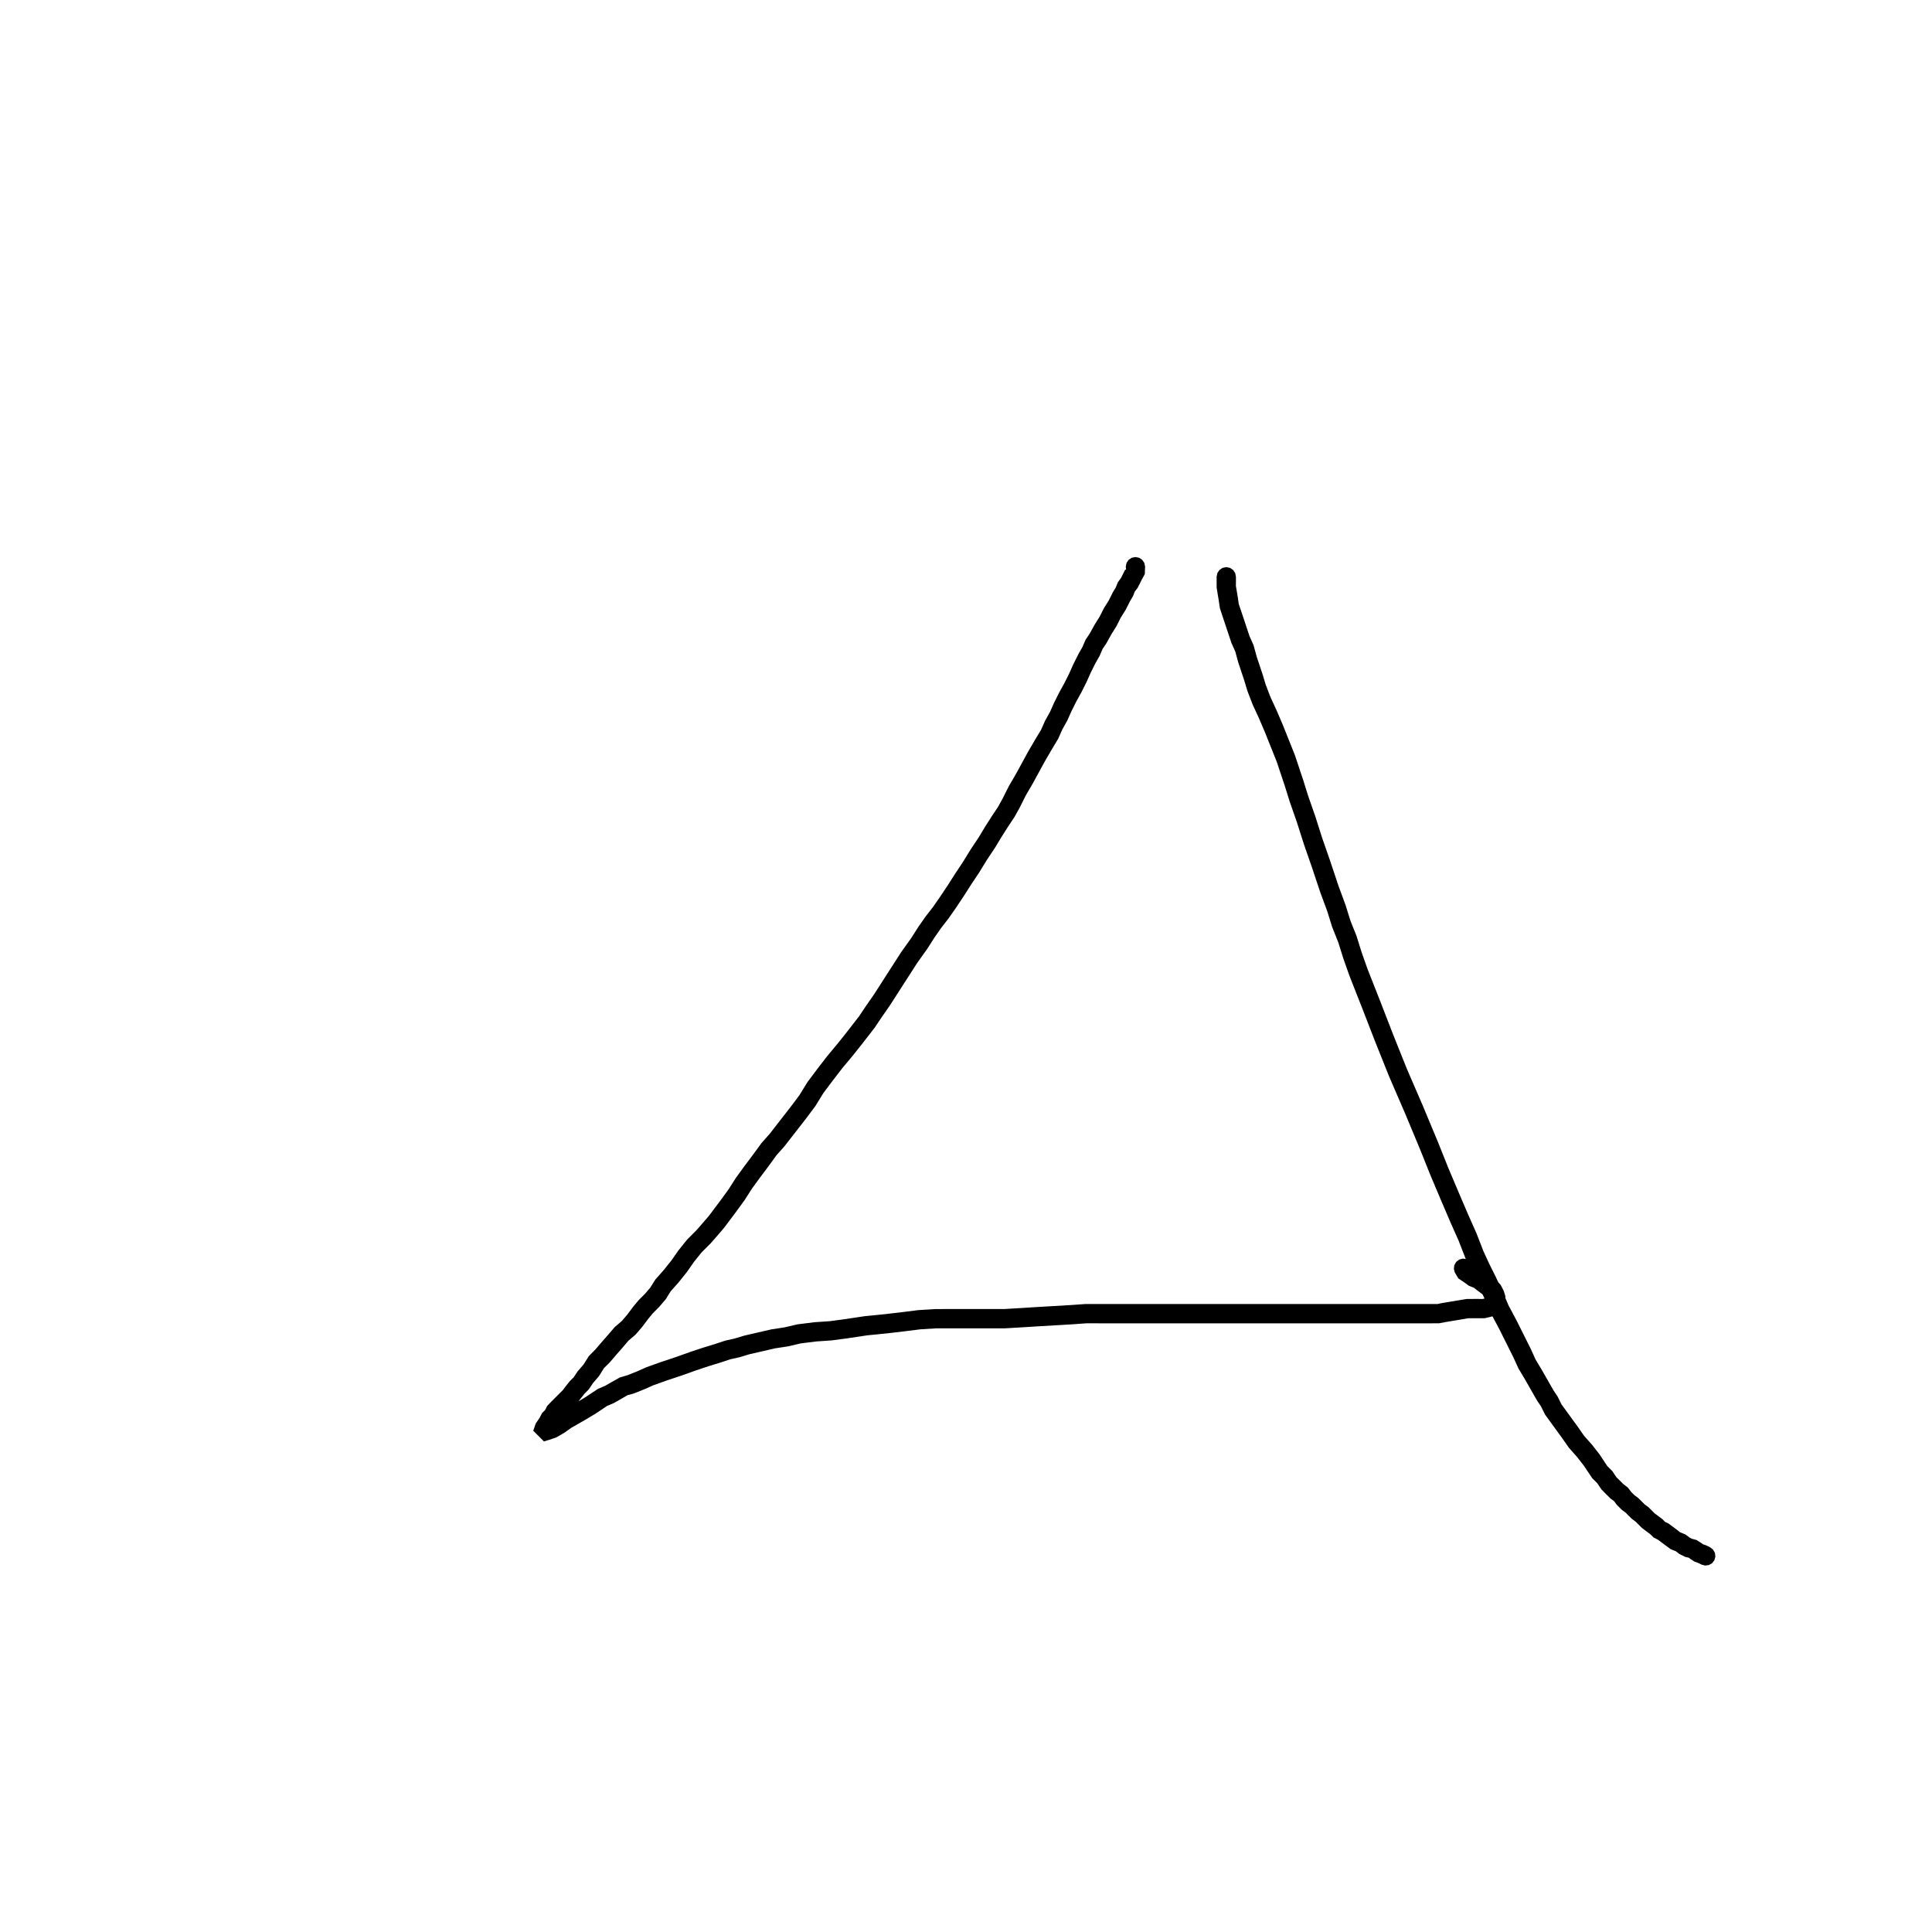
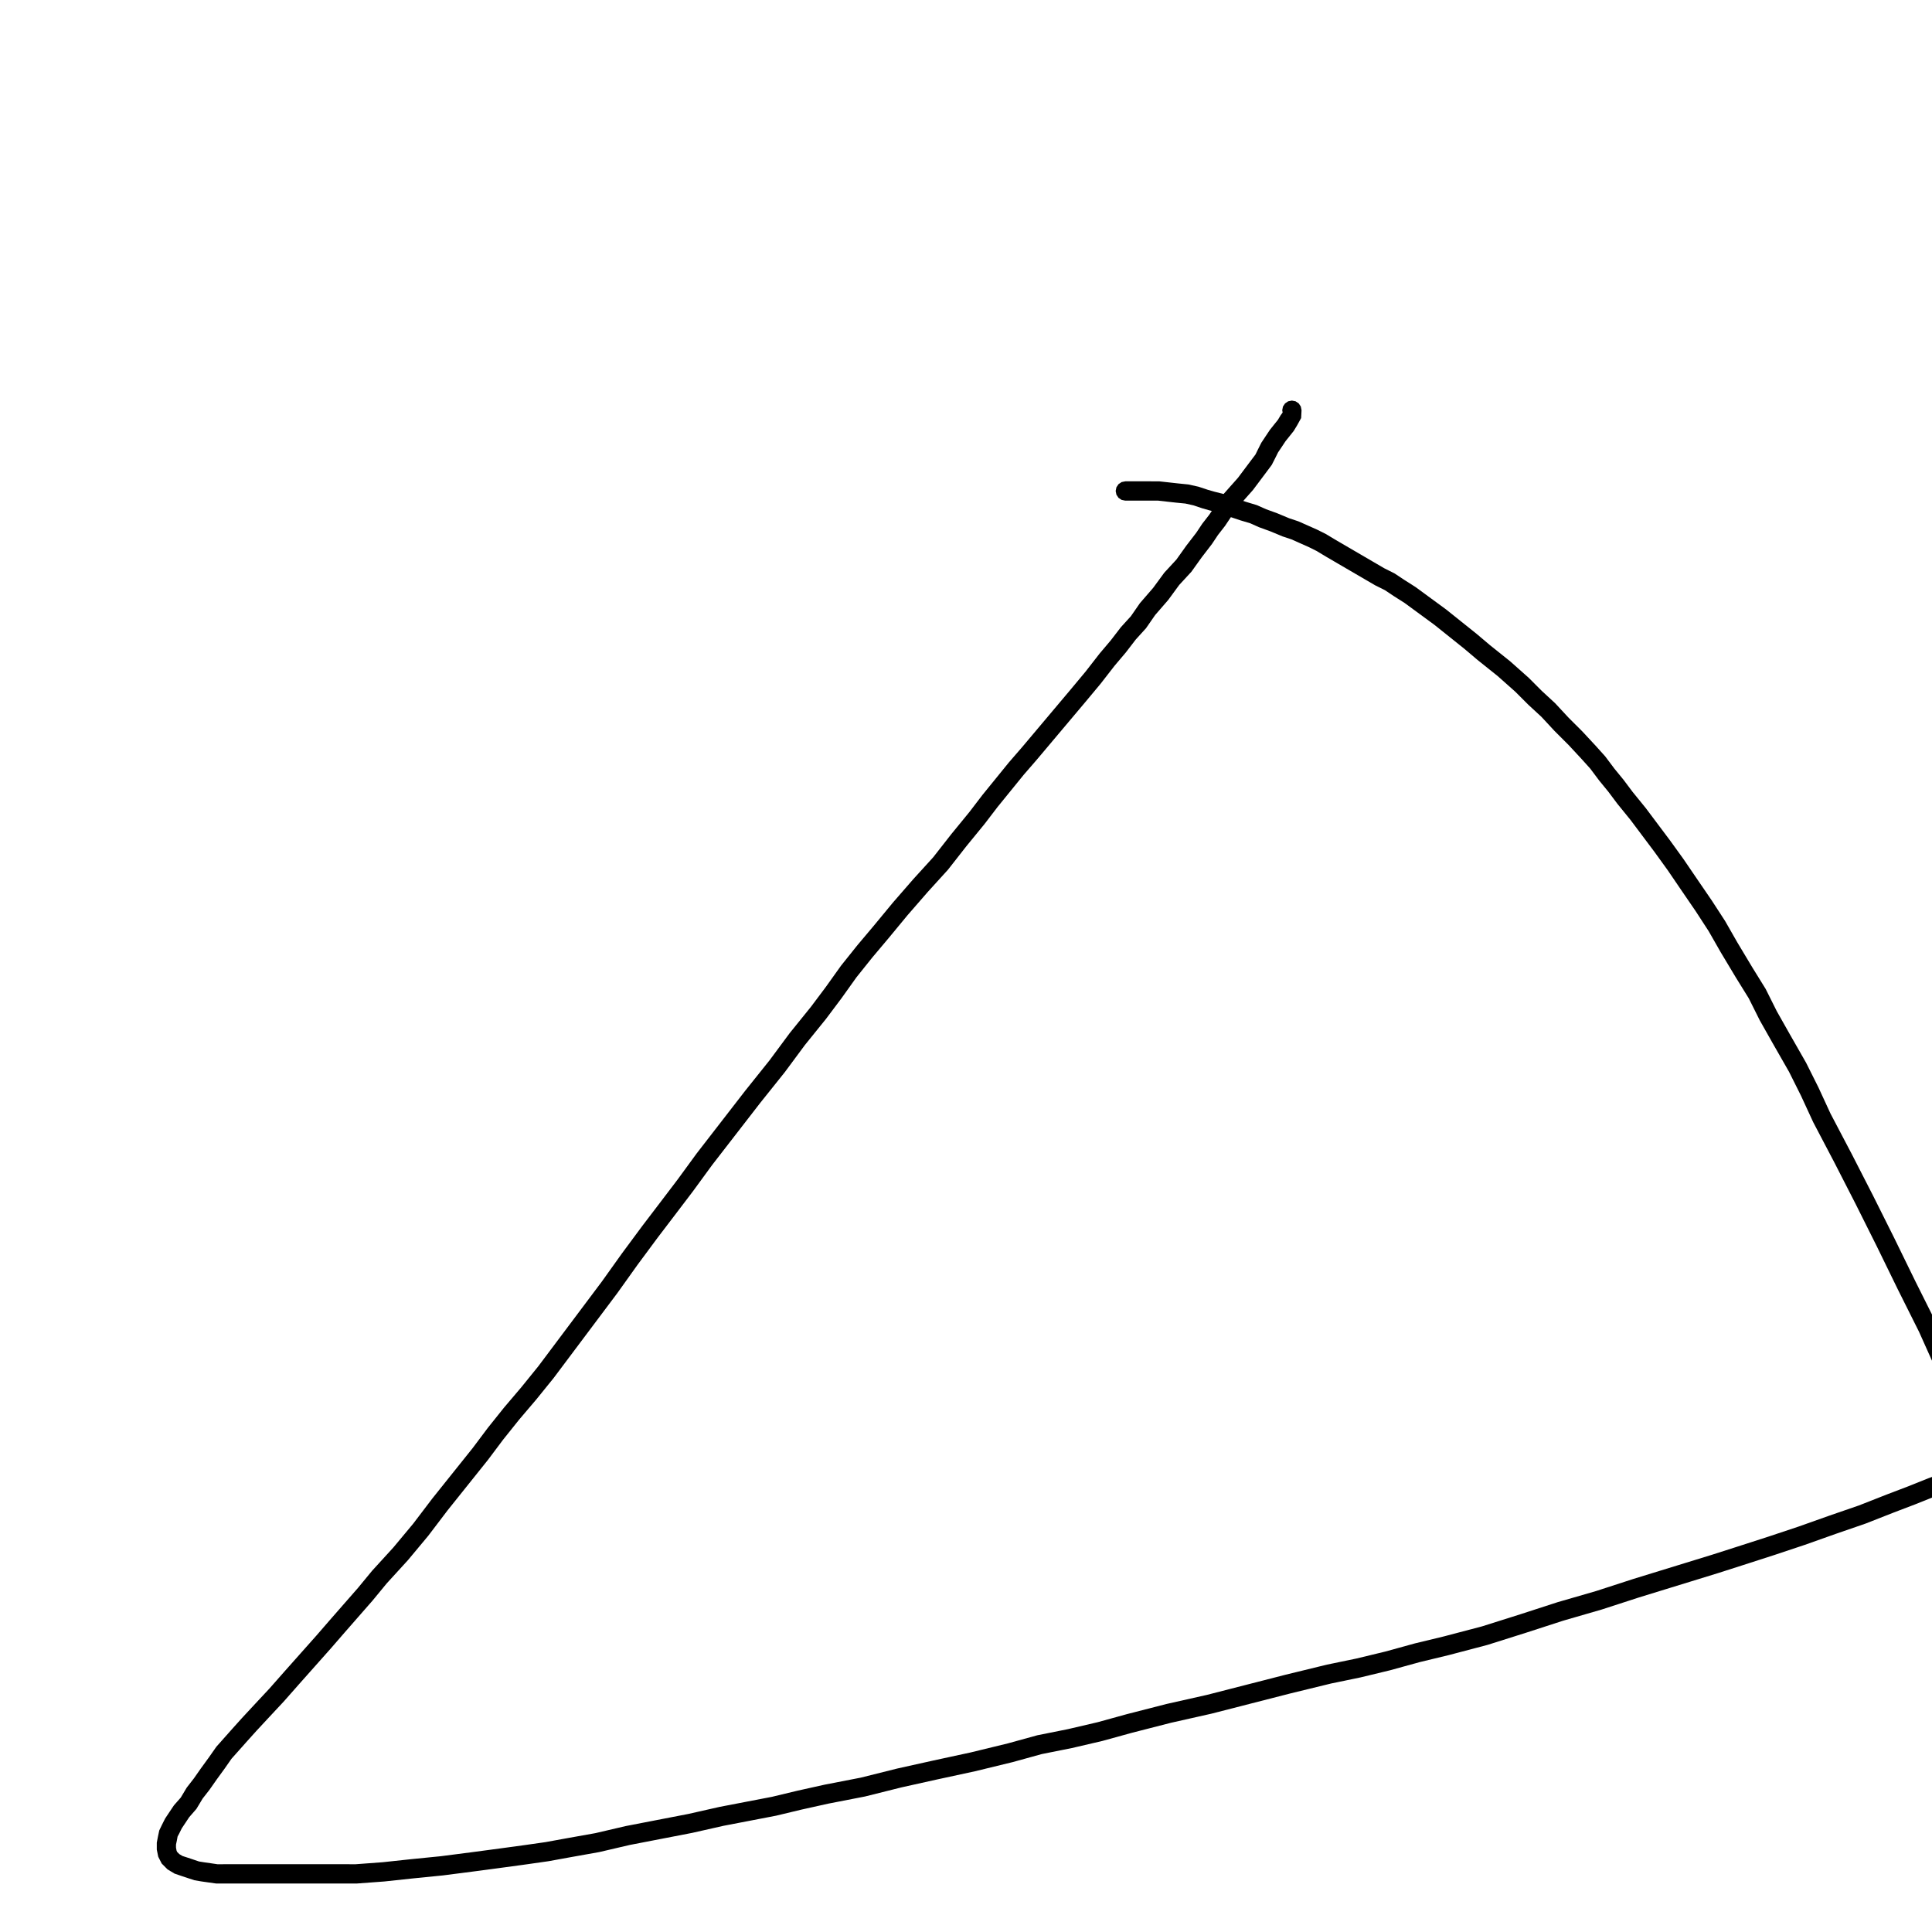
<svg xmlns="http://www.w3.org/2000/svg" viewBox="-300 -300 900 900" width="900" height="900" overflow="visible">
-   <path d="M 224.428 -36.014 L 224.562 -34.754 L 224.08 -34.485 L 223.022 -32.384 L 222.29 -30.875 L 220.762 -28.795 L 219.73 -26.271 L 218.382 -24.04 L 216.541 -20.351 L 214.19 -16.59 L 212.31 -12.828 L 210.002 -9.141 L 207.671 -4.943 L 205.686 -1.94 L 204.213 1.473 L 202.38 4.671 L 199.939 9.552 L 198.058 13.784 L 195.792 18.317 L 193.441 22.549 L 191.005 27.421 L 189.166 31.567 L 186.815 35.799 L 184.977 39.947 L 182.263 44.456 L 178.928 50.174 L 176.074 55.406 L 173.286 60.519 L 169.955 66.233 L 167.104 71.93 L 164.899 75.904 L 162.145 80.03 L 158.8 85.286 L 156.008 89.941 L 152.253 95.574 L 148.491 101.687 L 144.75 107.297 L 141.459 112.47 L 137.748 118.036 L 134.552 122.603 L 131.26 126.835 L 127.847 131.711 L 124.579 136.849 L 119.874 143.436 L 115.58 150.112 L 111.348 156.696 L 107.157 163.216 L 102.952 169.29 L 100.2 173.422 L 97.005 177.526 L 93.733 181.733 L 90.021 186.374 L 85.287 192.055 L 80.516 198.256 L 76.146 204.091 L 72.384 210.204 L 68.294 215.65 L 65.03 219.846 L 61.738 224.078 L 58.541 228.192 L 54.723 232.494 L 50.856 237.803 L 46.624 243.445 L 42.763 248.758 L 39.471 253.93 L 35.805 258.968 L 33.006 262.699 L 30.271 266.35 L 27.563 269.506 L 24.395 273.13 L 20.087 277.446 L 16.078 282.449 L 12.787 287.151 L 9.183 291.655 L 5.289 296.052 L 2.883 299.886 L 0.384 302.786 L -2.448 305.619 L -5.02 308.701 L -7.817 312.432 L -10.306 315.353 L -13.598 318.174 L -16.638 321.7 L -19.929 325.462 L -22.657 328.649 L -25.71 331.742 L -28.151 335.623 L -30.911 338.832 L -32.739 341.586 L -34.469 343.288 L -36.539 345.866 L -37.814 347.581 L -38.99 348.739 L -40.401 350.149 L -41.811 351.56 L -43.222 352.971 L -45.112 354.948 L -46.053 356.828 L -47.464 358.239 L -48.649 360.503 L -49.427 361.65 L -50.482 363.242 L -51.593 366.497 L -46.623 371.468 L -44.103 370.711 L -40.976 369.643 L -37.136 367.461 L -33.845 365.11 L -30.754 363.351 L -27.428 361.45 L -25.029 360.011 L -22.577 358.538 L -19.675 356.605 L -17.217 354.942 L -14.046 353.594 L -10.534 351.596 L -7.703 349.944 L -4.686 349.111 L 0.265 347.134 L 4.39 345.296 L 10.8 343.008 L 17.854 340.657 L 24.442 338.304 L 29.984 336.457 L 36.09 334.578 L 40.162 333.215 L 44.335 332.291 L 49.028 330.883 L 55.017 329.503 L 60.967 328.126 L 67.08 327.186 L 73.108 325.791 L 80.3 324.895 L 87.368 324.423 L 94.61 323.46 L 103.936 322.059 L 113.266 321.128 L 121.318 320.181 L 128.72 319.253 L 135.984 318.8 L 141.466 318.803 L 147.579 318.803 L 153.692 318.803 L 159.805 318.803 L 167.931 318.801 L 176.065 318.324 L 183.588 317.854 L 191.574 317.384 L 199.593 316.912 L 206.053 316.448 L 212 316.452 L 219.053 316.452 L 225.636 316.452 L 233.63 316.452 L 241.153 316.452 L 249.147 316.452 L 256.671 316.452 L 264.194 316.452 L 271.248 316.452 L 278.301 316.452 L 285.354 316.452 L 293.348 316.452 L 301.342 316.452 L 307.925 316.452 L 315.919 316.452 L 322.972 316.452 L 328.615 316.452 L 334.258 316.452 L 339.43 316.452 L 344.603 316.452 L 349.775 316.452 L 354.947 316.452 L 359.65 316.452 L 364.352 316.452 L 367.173 316.452 L 370.402 316.433 L 373.151 315.909 L 375.907 315.45 L 378.728 314.98 L 381.55 314.509 L 384.005 314.085 L 386.452 314.1 L 388.804 314.1 L 391.652 314.073 L 394.127 313.496 L 396.689 312.796 L 399.841 310.531 L 401.252 306.945 L 401.252 303.792 L 400.463 301.245 L 399.048 298.521 L 396.857 296.269 L 395.181 295.123 L 393.385 293.775 L 390.989 292.03 L 388.638 291.09 L 387.102 289.892 L 385.716 289.177 L 385.775 288.779 L 384.699 287.392 L 383.173 286.522 L 381.431 286.303 L 379.738 286.767 L 378.351 287.843 L 377.481 289.368 L 377.262 291.11 L 377.725 292.804 L 379.352 295.541 L 382.041 297.334 L 384.267 298.957 L 386.618 299.898 L 387.984 300.975 L 389.95 302.447 L 391.095 303.183 L 391.725 303.752 L 392.191 304.79 L 392.343 305.064 L 392.343 305.672 L 392.813 304.908 L 393.144 304.524 L 391.944 304.764 L 390.658 305.128 L 388.804 305.1 L 386.452 305.1 L 383.257 305.116 L 380.07 305.632 L 377.249 306.102 L 374.427 306.572 L 371.541 307.054 L 369.587 307.47 L 367.173 307.452 L 364.352 307.452 L 359.65 307.452 L 354.947 307.452 L 349.775 307.452 L 344.603 307.452 L 339.43 307.452 L 334.258 307.452 L 328.615 307.452 L 322.972 307.452 L 315.919 307.452 L 307.925 307.452 L 301.342 307.452 L 293.348 307.452 L 285.354 307.452 L 278.301 307.452 L 271.248 307.452 L 264.194 307.452 L 256.671 307.452 L 249.147 307.452 L 241.153 307.452 L 233.63 307.452 L 225.636 307.452 L 219.053 307.452 L 212 307.452 L 205.72 307.455 L 199.014 307.931 L 191.046 308.4 L 183.044 308.87 L 175.52 309.341 L 167.666 309.804 L 159.805 309.803 L 153.692 309.803 L 147.579 309.803 L 141.466 309.803 L 135.663 309.805 L 127.88 310.292 L 120.235 311.246 L 112.299 312.18 L 102.82 313.129 L 93.337 314.55 L 86.473 315.468 L 79.434 315.936 L 71.579 316.921 L 65.381 318.348 L 59.268 319.288 L 52.993 320.733 L 46.756 322.174 L 42.044 323.587 L 37.753 324.544 L 33.361 326.002 L 27.241 327.885 L 21.498 329.8 L 14.92 332.149 L 7.866 334.5 L 1.11 336.915 L -3.228 338.839 L -7.682 340.624 L -11.248 341.671 L -15 343.781 L -18.071 345.544 L -21.484 347.018 L -24.668 349.117 L -27.409 350.945 L -29.659 352.294 L -31.963 353.676 L -35.219 355.537 L -38.712 357.54 L -42.003 359.891 L -44.747 361.471 L -47.263 362.284 L -46.623 362.468 L -42.593 366.497 L -42.764 367.872 L -41.938 366.642 L -40.835 364.968 L -40.14 363.47 L -38.729 362.06 L -37.789 360.179 L -36.858 359.334 L -35.447 357.924 L -34.037 356.513 L -32.626 355.103 L -30.981 353.438 L -29.435 351.392 L -27.742 349.267 L -25.711 347.208 L -23.777 344.319 L -20.894 340.945 L -18.633 337.302 L -16.044 334.753 L -13.128 331.356 L -9.837 327.595 L -7.234 324.538 L -3.942 321.717 L -0.789 318.054 L 2.057 314.261 L 4.187 311.701 L 6.997 308.891 L 10.141 305.208 L 12.438 301.519 L 16.067 297.452 L 19.987 292.551 L 23.278 287.849 L 26.794 283.447 L 30.949 279.299 L 34.364 275.4 L 37.299 271.972 L 40.206 268.099 L 43.05 264.307 L 46.908 259 L 50.199 253.828 L 53.862 248.795 L 58.094 243.152 L 61.751 238.116 L 65.455 233.954 L 68.842 229.604 L 72.134 225.372 L 75.453 221.104 L 79.826 215.265 L 83.588 209.152 L 87.682 203.702 L 92.315 197.677 L 96.986 192.073 L 100.797 187.309 L 104.109 183.052 L 107.496 178.692 L 110.388 174.36 L 114.646 168.208 L 118.919 161.562 L 123.151 154.979 L 127.321 148.489 L 132.021 141.91 L 135.336 136.703 L 138.506 132.174 L 141.797 127.942 L 145.184 123.106 L 148.997 117.386 L 152.289 112.214 L 156.072 106.539 L 159.833 100.426 L 163.601 94.773 L 166.452 90.024 L 169.691 84.935 L 172.579 80.597 L 175.077 76.107 L 177.868 70.519 L 181.121 64.947 L 183.975 59.716 L 186.763 54.603 L 190.012 49.035 L 192.941 44.139 L 194.864 39.824 L 197.216 35.592 L 199.139 31.274 L 201.405 26.741 L 203.756 22.509 L 206.192 17.637 L 208.073 13.405 L 210.334 8.882 L 212.263 5.498 L 213.611 2.327 L 215.388 -0.313 L 217.759 -4.578 L 220.154 -8.415 L 222.035 -12.177 L 224.386 -15.939 L 226.307 -19.774 L 227.78 -22.246 L 228.629 -24.424 L 229.922 -26.105 L 231.072 -28.359 L 231.894 -30.019 L 233.293 -32.571 L 233.428 -36.014 L 233.085 -37.736 L 232.11 -39.196 L 230.65 -40.171 L 228.928 -40.514 L 227.206 -40.171 L 225.746 -39.196 L 224.77 -37.736 Z" fill="black" fill-rule="nonzero" />
-   <path d="M 266.748 -31.311 L 266.748 -28.96 L 266.766 -26.202 L 267.279 -23.048 L 267.741 -20.282 L 268.274 -16.663 L 269.33 -13.431 L 270.74 -9.199 L 272.151 -4.967 L 273.637 -0.527 L 275.464 3.561 L 276.812 8.54 L 278.264 12.902 L 279.653 17.066 L 281.104 21.891 L 283.561 28.279 L 286.415 34.467 L 289.19 40.943 L 291.991 47.947 L 294.771 54.892 L 296.603 60.394 L 298.469 65.991 L 300.835 73.561 L 304.126 82.965 L 307.418 93.31 L 311.189 104.152 L 314.962 115.47 L 318.245 124.381 L 320.612 131.95 L 323.434 139.004 L 325.757 146.445 L 328.64 154.615 L 334.768 170.171 L 340.416 184.76 L 347.032 201.299 L 354.567 218.725 L 361.599 235.601 L 366.304 247.363 L 371.497 259.638 L 375.744 269.549 L 379.477 277.945 L 382.773 286.419 L 385.687 292.739 L 388.511 298.386 L 391.751 305.328 L 394.626 312.027 L 398.443 319.191 L 401.707 325.72 L 404.966 332.237 L 407.388 337.551 L 410.317 342.446 L 412.169 345.689 L 414.05 348.981 L 416.006 352.398 L 417.812 355.094 L 419.795 359.026 L 423.723 364.442 L 427.462 369.583 L 430.883 374.458 L 434.72 378.783 L 437.84 382.795 L 439.605 385.451 L 441.748 388.626 L 444.099 390.977 L 445.948 393.76 L 448.161 396.012 L 450.261 398.097 L 451.923 399.303 L 453.129 400.966 L 455.433 403.27 L 457.349 404.711 L 458.506 405.887 L 460.17 407.532 L 462.051 408.943 L 463.208 410.119 L 464.873 411.764 L 466.982 413.358 L 468.634 414.585 L 470.358 416.241 L 472.469 417.336 L 474.035 418.53 L 475.916 419.941 L 478.312 421.685 L 480.663 422.626 L 482.344 423.919 L 485.03 425.257 L 486.718 425.65 L 487.405 426.198 L 489.3 427.419 L 491.264 428.157 L 492.591 428.83 L 494.285 429.294 L 496.027 429.074 L 497.552 428.205 L 498.629 426.818 L 499.093 425.124 L 498.873 423.382 L 498.003 421.857 L 496.616 420.78 L 494.809 419.885 L 493.325 419.369 L 492.398 418.71 L 490.264 417.377 L 488.19 416.83 L 487.114 416.287 L 485.034 414.758 L 482.683 413.818 L 481.316 412.741 L 479.435 411.33 L 477.239 409.704 L 475.589 408.917 L 474.491 407.752 L 472.382 406.158 L 470.73 404.931 L 469.572 403.755 L 467.908 402.109 L 466.027 400.699 L 464.87 399.523 L 463.206 397.877 L 461.36 396.497 L 459.902 395.039 L 458.287 392.939 L 456.187 391.324 L 454.525 389.648 L 452.976 388.138 L 451.064 385.278 L 448.713 382.927 L 447.094 380.459 L 445.097 377.473 L 441.634 373.021 L 437.947 368.881 L 434.786 364.352 L 431.001 359.148 L 427.405 354.22 L 425.626 350.628 L 423.671 347.681 L 421.865 344.515 L 419.984 341.224 L 418.074 337.883 L 415.361 333.375 L 413.08 328.343 L 409.757 321.695 L 406.437 315.057 L 402.731 308.114 L 399.963 301.647 L 396.62 294.482 L 393.801 288.844 L 391.073 282.938 L 387.785 274.484 L 383.995 265.952 L 379.778 256.114 L 374.626 243.937 L 369.927 232.188 L 362.851 215.207 L 355.34 197.837 L 348.789 181.461 L 343.151 166.896 L 337.054 151.418 L 334.295 143.599 L 331.915 135.994 L 329.094 128.94 L 326.759 121.462 L 323.459 112.505 L 319.709 101.252 L 315.956 90.464 L 312.664 80.119 L 309.373 70.715 L 307.037 63.237 L 305.141 57.548 L 303.211 51.766 L 300.348 44.604 L 297.506 37.501 L 294.639 30.811 L 291.85 24.773 L 289.605 18.935 L 288.235 14.356 L 286.802 10.056 L 285.433 5.954 L 283.959 0.588 L 282.025 -3.789 L 280.689 -7.813 L 279.279 -12.045 L 277.868 -16.277 L 277.043 -18.687 L 276.636 -21.651 L 276.157 -24.528 L 275.729 -27.017 L 275.748 -28.96 L 275.748 -31.311 L 275.405 -33.034 L 274.43 -34.493 L 272.97 -35.469 L 271.248 -35.811 L 269.526 -35.469 L 268.066 -34.493 L 267.09 -33.034 Z" fill="black" fill-rule="nonzero" />
+   <path d="M 297.312 -108.898 L 297.502 -107.84 L 296.543 -106.511 L 295.304 -104.426 L 293.596 -102.305 L 291.59 -99.79 L 289.604 -96.818 L 287.58 -93.767 L 286.032 -90.691 L 284.861 -88.291 L 282.225 -84.796 L 279.403 -81.034 L 276.708 -77.433 L 273.057 -73.33 L 269.106 -68.871 L 266.093 -64.372 L 263.368 -60.279 L 260.076 -56.047 L 257.264 -51.827 L 252.585 -45.746 L 248.01 -39.326 L 242.378 -33.227 L 237.169 -26.129 L 231.032 -19.045 L 226.81 -12.945 L 222.179 -7.86 L 217.433 -1.694 L 212.259 4.422 L 205.674 12.888 L 198.676 21.285 L 191.159 30.21 L 183.636 39.145 L 176.131 48.057 L 169.993 55.139 L 163.836 62.717 L 157.681 70.293 L 151.58 78.272 L 143.125 88.606 L 134.736 99.329 L 125.407 109.587 L 115.933 120.482 L 106.974 131.326 L 99.429 140.287 L 91.795 149.832 L 84.699 159.763 L 77.734 169.052 L 67.844 181.297 L 58.436 193.997 L 47.177 208.071 L 35.869 222.676 L 24.55 237.297 L 15.6 249.544 L 6.693 261.264 L -0.85 271.163 L -10.293 283.913 L -19.69 297.067 L -29.533 310.192 L -39.408 323.358 L -49.239 336.467 L -57.14 346.227 L -65.141 355.64 L -72.751 365.152 L -79.799 374.55 L -89.166 386.257 L -98.604 398.056 L -107.511 409.777 L -116.786 420.906 L -126.656 431.716 L -133.284 439.762 L -139.822 447.234 L -146.412 454.765 L -152.512 461.804 L -160.019 470.248 L -167.548 478.718 L -174.567 486.674 L -181.109 493.683 L -187.246 500.292 L -191.514 505.034 L -195.285 509.277 L -199.216 513.71 L -202.637 518.585 L -206.399 523.758 L -209.652 528.406 L -213.034 532.766 L -215.79 537.375 L -218.972 540.991 L -221.058 544.097 L -223.082 547.147 L -224.631 550.223 L -225.815 552.693 L -226.429 555.585 L -226.964 558.371 L -226.964 561.618 L -226.286 564.944 L -224.676 568.102 L -221.958 570.835 L -218.706 572.79 L -215.446 573.903 L -212.624 574.843 L -209.471 575.88 L -206.243 576.433 L -202.903 576.91 L -199.275 577.415 L -195.214 577.425 L -188.631 577.425 L -182.047 577.425 L -174.994 577.425 L -167.471 577.425 L -159.947 577.425 L -153.834 577.425 L -147.721 577.425 L -141.608 577.425 L -133.876 577.42 L -120.981 576.466 L -107.759 575.05 L -93.603 573.634 L -78.954 571.745 L -64.832 569.862 L -54.465 568.448 L -44.489 567.022 L -34.07 565.128 L -20.79 562.755 L -6.657 559.458 L 7.837 556.654 L 22.483 553.818 L 37.063 550.526 L 49.212 548.191 L 61.536 545.819 L 73.355 542.984 L 85.949 540.185 L 102.944 536.879 L 119.929 532.634 L 136.787 528.888 L 154.229 525.116 L 171.742 520.856 L 185.295 517.115 L 199.316 514.313 L 213.579 510.985 L 227.258 507.212 L 245.497 502.535 L 264.306 498.303 L 282.71 493.585 L 301.023 488.889 L 320.213 484.208 L 333.831 481.391 L 347.61 478.065 L 361.247 474.303 L 374.863 471.017 L 392.876 466.275 L 410.865 460.596 L 428.211 454.97 L 446.079 449.797 L 463.52 444.141 L 475.708 440.391 L 487.933 436.63 L 500.183 432.861 L 511.968 429.089 L 526.57 424.379 L 540.74 419.656 L 555.338 414.476 L 569.044 409.748 L 582.282 404.549 L 592.165 400.784 L 601.549 397.03 L 610.424 393.761 L 619.438 390.439 L 629.885 386.166 L 639.795 381.919 L 649.657 377.692 L 658.71 373.878 L 667.359 369.556 L 673.606 366.192 L 679.39 362.818 L 684.639 359.479 L 689.93 356.109 L 695.103 352.347 L 700.236 349.082 L 705.143 345.646 L 710.043 341.726 L 714.34 337.909 L 717.597 335.118 L 721.012 332.186 L 723.963 329.24 L 726.45 326.748 L 729.492 323.196 L 732.09 319.557 L 734.156 315.95 L 736.091 312.083 L 738.084 308.081 L 739.157 304.911 L 740.194 301.758 L 740.726 298.65 L 741.25 295.901 L 741.269 292.672 L 741.269 289.381 L 741.269 286.089 L 741.269 282.327 L 741.269 278.566 L 741.269 274.804 L 741.26 270.761 L 740.73 266.498 L 739.694 261.844 L 738.191 257.319 L 736.659 253.251 L 734.578 249.087 L 732.049 245.035 L 729.615 241.624 L 727.231 238.287 L 724.381 234.486 L 721.512 230.661 L 717.627 225.808 L 713.353 221.056 L 708.603 215.509 L 702.114 209.818 L 700.593 208.942 L 698.852 208.715 L 697.156 209.171 L 695.765 210.241 L 694.888 211.763 L 694.661 213.504 L 695.117 215.199 L 696.188 216.591 L 702.239 221.873 L 706.579 226.983 L 710.769 231.636 L 714.408 236.187 L 717.181 239.886 L 719.974 243.609 L 722.292 246.855 L 724.561 250.027 L 726.734 253.499 L 728.414 256.858 L 729.704 260.314 L 731.022 264.253 L 731.867 268.062 L 732.278 271.323 L 732.269 274.804 L 732.269 278.566 L 732.269 282.327 L 732.269 286.089 L 732.269 289.381 L 732.269 292.672 L 732.287 295.086 L 731.871 297.04 L 731.463 299.575 L 730.619 302.064 L 729.811 304.536 L 728.042 308.058 L 726.215 311.715 L 724.519 314.691 L 722.415 317.635 L 719.815 320.666 L 717.599 322.876 L 714.908 325.573 L 711.74 328.284 L 708.413 331.136 L 704.246 334.842 L 699.743 338.446 L 695.244 341.593 L 690.033 344.911 L 684.86 348.673 L 679.807 351.886 L 674.711 355.13 L 669.209 358.339 L 663.231 361.558 L 654.952 365.7 L 646.136 369.409 L 636.249 373.647 L 626.41 377.864 L 616.166 382.055 L 607.312 385.316 L 598.318 388.63 L 588.893 392.4 L 579.028 396.158 L 565.933 401.303 L 552.365 405.981 L 537.81 411.146 L 523.766 415.827 L 509.214 420.521 L 497.489 424.273 L 485.287 428.028 L 473.061 431.789 L 460.797 435.563 L 443.441 441.193 L 425.572 446.365 L 408.122 452.024 L 390.374 457.63 L 372.65 462.293 L 358.993 465.59 L 345.357 469.352 L 331.863 472.609 L 318.208 475.434 L 298.84 480.158 L 280.475 484.867 L 262.202 489.553 L 243.393 493.785 L 224.955 498.512 L 211.361 502.263 L 197.41 505.518 L 183.218 508.358 L 169.498 512.141 L 152.214 516.345 L 134.86 520.097 L 117.861 523.875 L 100.991 528.093 L 84.13 531.371 L 71.331 534.214 L 59.639 537.022 L 47.512 539.353 L 35.209 541.719 L 20.636 545.01 L 6.127 547.818 L -8.533 550.656 L -22.613 553.942 L -35.665 556.271 L -45.936 558.139 L -55.709 559.534 L -66.032 560.942 L -80.124 562.821 L -94.629 564.693 L -108.685 566.098 L -121.796 567.503 L -134.294 568.43 L -141.608 568.425 L -147.721 568.425 L -153.834 568.425 L -159.947 568.425 L -167.471 568.425 L -174.994 568.425 L -182.047 568.425 L -188.631 568.425 L -195.214 568.425 L -198.676 568.435 L -201.631 568 L -204.874 567.537 L -207.289 567.149 L -209.778 566.305 L -212.6 565.365 L -214.982 564.597 L -216.432 563.731 L -217.476 562.702 L -217.747 562.098 L -218.009 560.722 L -218.009 559.266 L -217.604 557.35 L -217.277 555.54 L -216.581 554.248 L -215.308 551.682 L -213.57 549.089 L -211.895 546.552 L -208.494 542.644 L -205.607 537.849 L -202.406 533.745 L -199.075 528.989 L -195.314 523.816 L -192.152 519.287 L -188.559 515.256 L -184.807 511.035 L -180.611 506.373 L -174.522 499.816 L -167.898 492.718 L -160.81 484.686 L -153.292 476.228 L -145.752 467.745 L -139.626 460.676 L -133.049 453.16 L -126.421 445.585 L -119.883 437.643 L -110.004 426.823 L -100.469 415.382 L -91.508 403.591 L -82.138 391.879 L -72.695 380.075 L -65.637 370.665 L -58.199 361.367 L -50.213 351.972 L -42.127 341.982 L -32.208 328.758 L -22.333 315.592 L -12.428 302.384 L -3.015 289.206 L 6.35 276.563 L 13.855 266.714 L 22.817 254.922 L 31.735 242.717 L 42.986 228.185 L 54.249 213.636 L 65.561 199.497 L 74.962 186.804 L 84.821 174.598 L 91.963 165.078 L 98.974 155.26 L 106.387 145.996 L 113.888 137.088 L 122.798 126.302 L 132.133 115.566 L 141.613 105.135 L 150.153 94.228 L 158.625 83.872 L 164.75 75.863 L 170.821 68.392 L 176.889 60.923 L 182.978 53.898 L 190.52 44.942 L 198.043 36.008 L 205.574 27.065 L 212.683 18.534 L 219.264 10.072 L 224.435 3.961 L 229.093 -2.098 L 233.866 -7.358 L 238.109 -13.484 L 244.197 -20.507 L 249.333 -27.515 L 254.987 -33.641 L 259.817 -40.389 L 264.542 -46.533 L 267.372 -50.777 L 270.664 -55.009 L 273.581 -59.38 L 276.21 -63.345 L 279.784 -67.35 L 283.656 -71.711 L 286.603 -75.634 L 289.425 -79.396 L 292.431 -83.424 L 294.082 -86.666 L 295.354 -89.233 L 297.092 -91.825 L 298.868 -94.496 L 300.624 -96.683 L 302.677 -99.264 L 304.26 -101.881 L 306.122 -105.254 L 306.312 -108.898 L 305.97 -110.62 L 304.994 -112.08 L 303.534 -113.056 L 301.812 -113.398 L 300.09 -113.056 L 298.63 -112.08 L 297.655 -110.62 Z" fill="black" fill-rule="nonzero" />
+   <path d="M 224.225 -66.78 L 226.577 -66.78 L 229.868 -66.78 L 232.69 -66.78 L 235.981 -66.78 L 239.479 -66.788 L 243.478 -66.338 L 247.736 -65.865 L 252.207 -65.425 L 255.937 -64.594 L 260.031 -63.224 L 263.505 -62.23 L 267.003 -61.369 L 270.204 -59.989 L 273.667 -58.992 L 277.886 -57.585 L 282.388 -56.243 L 286.505 -54.406 L 291.708 -52.513 L 297.389 -50.147 L 301.592 -48.748 L 305.627 -46.949 L 309.771 -45.108 L 313.263 -43.365 L 317.862 -40.604 L 323.526 -37.299 L 329.169 -34.008 L 334.812 -30.716 L 340.567 -27.361 L 345.169 -25.066 L 349.203 -22.366 L 354.267 -19.148 L 361.221 -14.046 L 368.197 -8.931 L 375.177 -3.346 L 382.185 2.26 L 388.289 7.425 L 393.046 11.231 L 397.661 14.921 L 401.801 18.604 L 405.916 22.258 L 412.017 28.359 L 418.067 33.94 L 424.123 40.465 L 430.706 47.048 L 436.741 53.548 L 440.807 58.059 L 444.978 63.626 L 449.21 68.798 L 453.448 74.448 L 459.553 81.961 L 465.142 89.415 L 470.759 96.904 L 476.811 105.283 L 483.834 115.585 L 489.919 124.477 L 495.934 133.728 L 501.538 143.538 L 508.628 155.356 L 514.656 165.084 L 519.787 175.353 L 525.959 186.275 L 533.432 199.35 L 538.98 210.45 L 544.654 222.741 L 554.559 241.609 L 564.414 260.848 L 574.269 280.559 L 584.144 300.779 L 593.994 320.478 L 600.072 334.039 L 606.191 347.218 L 610.909 357.598 L 617.499 371.248 L 624.122 385.438 L 631.198 398.648 L 641.53 419.312 L 652.386 440.552 L 661.831 457.555 L 671.19 474.399 L 683.874 499.297 L 695.19 520.516 L 706.462 541.181 L 719.163 565.641 L 732.358 589.676 L 741.761 606.601 L 750.242 622.148 L 759.202 637.712 L 766.239 649.908 L 773.292 662.604 L 780.374 674.88 L 786.462 685.181 L 792.066 695.457 L 797.73 705.841 L 803.451 715.849 L 811.488 728.616 L 819.493 741.33 L 827.999 754.561 L 836.964 767.773 L 845.909 780.954 L 855.302 794.575 L 864.707 808.681 L 874.163 822.392 L 886.414 839.355 L 898.667 856.322 L 909.07 870.035 L 919.445 883.24 L 930.259 896.874 L 938.721 907.687 L 947.662 918.982 L 956.627 930.305 L 971.733 948.715 L 987.27 966.606 L 1002.317 984.474 L 1017.856 1002.368 L 1033.429 1020.3 L 1043.829 1031.174 L 1053.737 1042.025 L 1064.154 1052.444 L 1074.56 1062.849 L 1089.185 1076.531 L 1103.381 1089.779 L 1118.214 1102.214 L 1133.647 1112.823 L 1149.299 1121.125 L 1161.096 1124.231 L 1172.949 1125.232 L 1184.421 1125.235 L 1195.707 1125.235 L 1211.224 1125.235 L 1226.741 1125.235 L 1242.259 1125.235 L 1257.776 1125.235 L 1273.294 1125.235 L 1284.109 1125.235 L 1295.394 1125.235 L 1307.15 1125.235 L 1318.905 1125.235 L 1333.952 1125.235 L 1349.94 1125.235 L 1365.457 1125.235 L 1380.975 1125.235 L 1396.022 1125.235 L 1408.248 1125.235 L 1420.003 1125.235 L 1432.229 1125.235 L 1443.985 1125.235 L 1459.972 1125.235 L 1476.43 1125.235 L 1492.418 1125.235 L 1508.405 1125.235 L 1524.393 1125.235 L 1537.089 1125.235 L 1548.374 1125.235 L 1560.13 1125.235 L 1572.356 1125.235 L 1587.873 1125.235 L 1602.92 1125.235 L 1618.908 1125.235 L 1634.895 1125.235 L 1649.942 1125.235 L 1661.698 1125.235 L 1673.454 1125.235 L 1684.269 1125.235 L 1695.554 1125.235 L 1709.661 1125.235 L 1724.238 1125.235 L 1738.344 1125.235 L 1751.981 1125.235 L 1765.147 1125.235 L 1775.492 1125.235 L 1784.896 1125.235 L 1794.771 1125.235 L 1805.208 1125.235 L 1818.066 1124.758 L 1830.383 1123.812 L 1842.616 1122.871 L 1854.555 1121.912 L 1866.498 1120.005 L 1874.959 1118.594 L 1883.875 1117.187 L 1893.138 1115.711 L 1900.776 1113.18 L 1906.588 1110.523 L 1911.277 1106.989 L 1914.277 1102.309 L 1914.476 1097.695 L 1914.476 1094.873 L 1914.476 1092.522 L 1914.476 1089.701 L 1914.476 1086.879 L 1914.476 1084.058 L 1914.476 1081.237 L 1914.476 1078.415 L 1914.476 1076.064 L 1914.476 1073.713 L 1914.476 1071.362 L 1914.476 1069.011 L 1914.476 1066.66 L 1914.476 1064.309 L 1914.476 1061.958 L 1914.476 1059.606 L 1914.133 1057.884 L 1913.158 1056.424 L 1911.698 1055.449 L 1909.976 1055.106 L 1908.254 1055.449 L 1906.794 1056.424 L 1905.818 1057.884 L 1905.476 1059.606 L 1905.476 1061.958 L 1905.476 1064.309 L 1905.476 1066.66 L 1905.476 1069.011 L 1905.476 1071.362 L 1905.476 1073.713 L 1905.476 1076.064 L 1905.476 1078.415 L 1905.476 1081.237 L 1905.476 1084.058 L 1905.476 1086.879 L 1905.476 1089.701 L 1905.476 1092.522 L 1905.476 1094.873 L 1905.476 1097.695 L 1905.675 1099.663 L 1904.913 1100.625 L 1902.079 1102.734 L 1897.545 1104.78 L 1891.077 1106.951 L 1882.471 1108.297 L 1873.519 1109.71 L 1865.052 1111.121 L 1853.483 1112.976 L 1841.912 1113.898 L 1829.693 1114.838 L 1817.558 1115.772 L 1805.024 1116.236 L 1794.771 1116.235 L 1784.896 1116.235 L 1775.492 1116.235 L 1765.147 1116.235 L 1751.981 1116.235 L 1738.344 1116.235 L 1724.238 1116.235 L 1709.661 1116.235 L 1695.554 1116.235 L 1684.269 1116.235 L 1673.454 1116.235 L 1661.698 1116.235 L 1649.942 1116.235 L 1634.895 1116.235 L 1618.908 1116.235 L 1602.92 1116.235 L 1587.873 1116.235 L 1572.356 1116.235 L 1560.13 1116.235 L 1548.374 1116.235 L 1537.089 1116.235 L 1524.393 1116.235 L 1508.405 1116.235 L 1492.418 1116.235 L 1476.43 1116.235 L 1459.972 1116.235 L 1443.985 1116.235 L 1432.229 1116.235 L 1420.003 1116.235 L 1408.248 1116.235 L 1396.022 1116.235 L 1380.975 1116.235 L 1365.457 1116.235 L 1349.94 1116.235 L 1333.952 1116.235 L 1318.905 1116.235 L 1307.15 1116.235 L 1295.394 1116.235 L 1284.109 1116.235 L 1273.294 1116.235 L 1257.776 1116.235 L 1242.259 1116.235 L 1226.741 1116.235 L 1211.224 1116.235 L 1195.707 1116.235 L 1184.421 1116.235 L 1173.323 1116.239 L 1162.606 1115.359 L 1152.772 1112.822 L 1138.33 1105.137 L 1123.668 1095.056 L 1109.347 1083.04 L 1095.33 1069.955 L 1080.801 1056.364 L 1070.518 1046.08 L 1060.244 1035.808 L 1050.403 1025.029 L 1040.113 1014.273 L 1024.651 996.467 L 1009.156 978.625 L 994.109 960.756 L 978.611 942.91 L 963.623 924.642 L 954.719 913.395 L 945.792 902.119 L 937.326 891.302 L 926.509 877.663 L 916.194 864.535 L 905.907 850.975 L 893.71 834.086 L 881.509 817.193 L 872.156 803.631 L 862.752 789.524 L 853.336 775.872 L 844.412 762.72 L 835.508 749.6 L 827.086 736.498 L 819.104 723.821 L 811.154 711.195 L 805.589 701.454 L 799.967 691.148 L 794.287 680.735 L 788.148 670.345 L 781.124 658.17 L 774.071 645.474 L 767 633.218 L 758.092 617.747 L 749.645 602.26 L 740.239 585.328 L 727.102 561.401 L 714.41 536.958 L 703.112 516.243 L 691.857 495.142 L 679.149 470.196 L 669.699 453.184 L 660.335 436.332 L 649.561 415.251 L 639.203 394.535 L 632.172 381.413 L 625.63 367.389 L 619.053 353.766 L 614.367 343.457 L 608.26 330.304 L 602.112 316.591 L 592.213 296.792 L 582.338 276.572 L 572.444 256.784 L 562.549 237.466 L 552.704 218.716 L 547.094 206.555 L 541.356 195.084 L 533.782 181.826 L 527.728 171.118 L 522.515 160.698 L 516.316 150.676 L 509.3 138.983 L 503.618 129.043 L 497.408 119.485 L 491.267 110.509 L 484.184 100.122 L 478.01 91.572 L 472.342 84.015 L 466.645 76.421 L 460.524 68.887 L 456.298 63.251 L 452.066 58.079 L 447.773 52.36 L 443.375 47.467 L 437.184 40.801 L 430.601 34.218 L 424.431 27.576 L 418.255 21.872 L 412.13 15.747 L 407.781 11.877 L 403.458 8.037 L 398.668 4.203 L 394.021 0.486 L 387.898 -4.694 L 380.8 -10.374 L 373.673 -16.074 L 366.543 -21.304 L 359.39 -26.547 L 354.108 -29.912 L 349.679 -32.855 L 344.877 -35.262 L 339.346 -38.49 L 333.704 -41.782 L 328.061 -45.073 L 322.44 -48.352 L 317.634 -51.233 L 313.603 -53.252 L 309.283 -55.173 L 304.854 -57.136 L 300.593 -58.558 L 294.988 -60.894 L 289.847 -62.763 L 285.499 -64.688 L 280.597 -66.167 L 276.352 -67.582 L 273.231 -68.465 L 269.849 -69.907 L 265.824 -70.926 L 262.715 -71.814 L 258.345 -73.265 L 253.611 -74.315 L 248.678 -74.815 L 244.472 -75.283 L 240.007 -75.773 L 235.981 -75.78 L 232.69 -75.78 L 229.868 -75.78 L 226.577 -75.78 L 224.225 -75.78 L 222.503 -75.438 L 221.043 -74.462 L 220.068 -73.003 L 219.725 -71.28 L 220.068 -69.558 L 221.043 -68.098 L 222.503 -67.123 Z" fill="black" fill-rule="nonzero" />
</svg>
